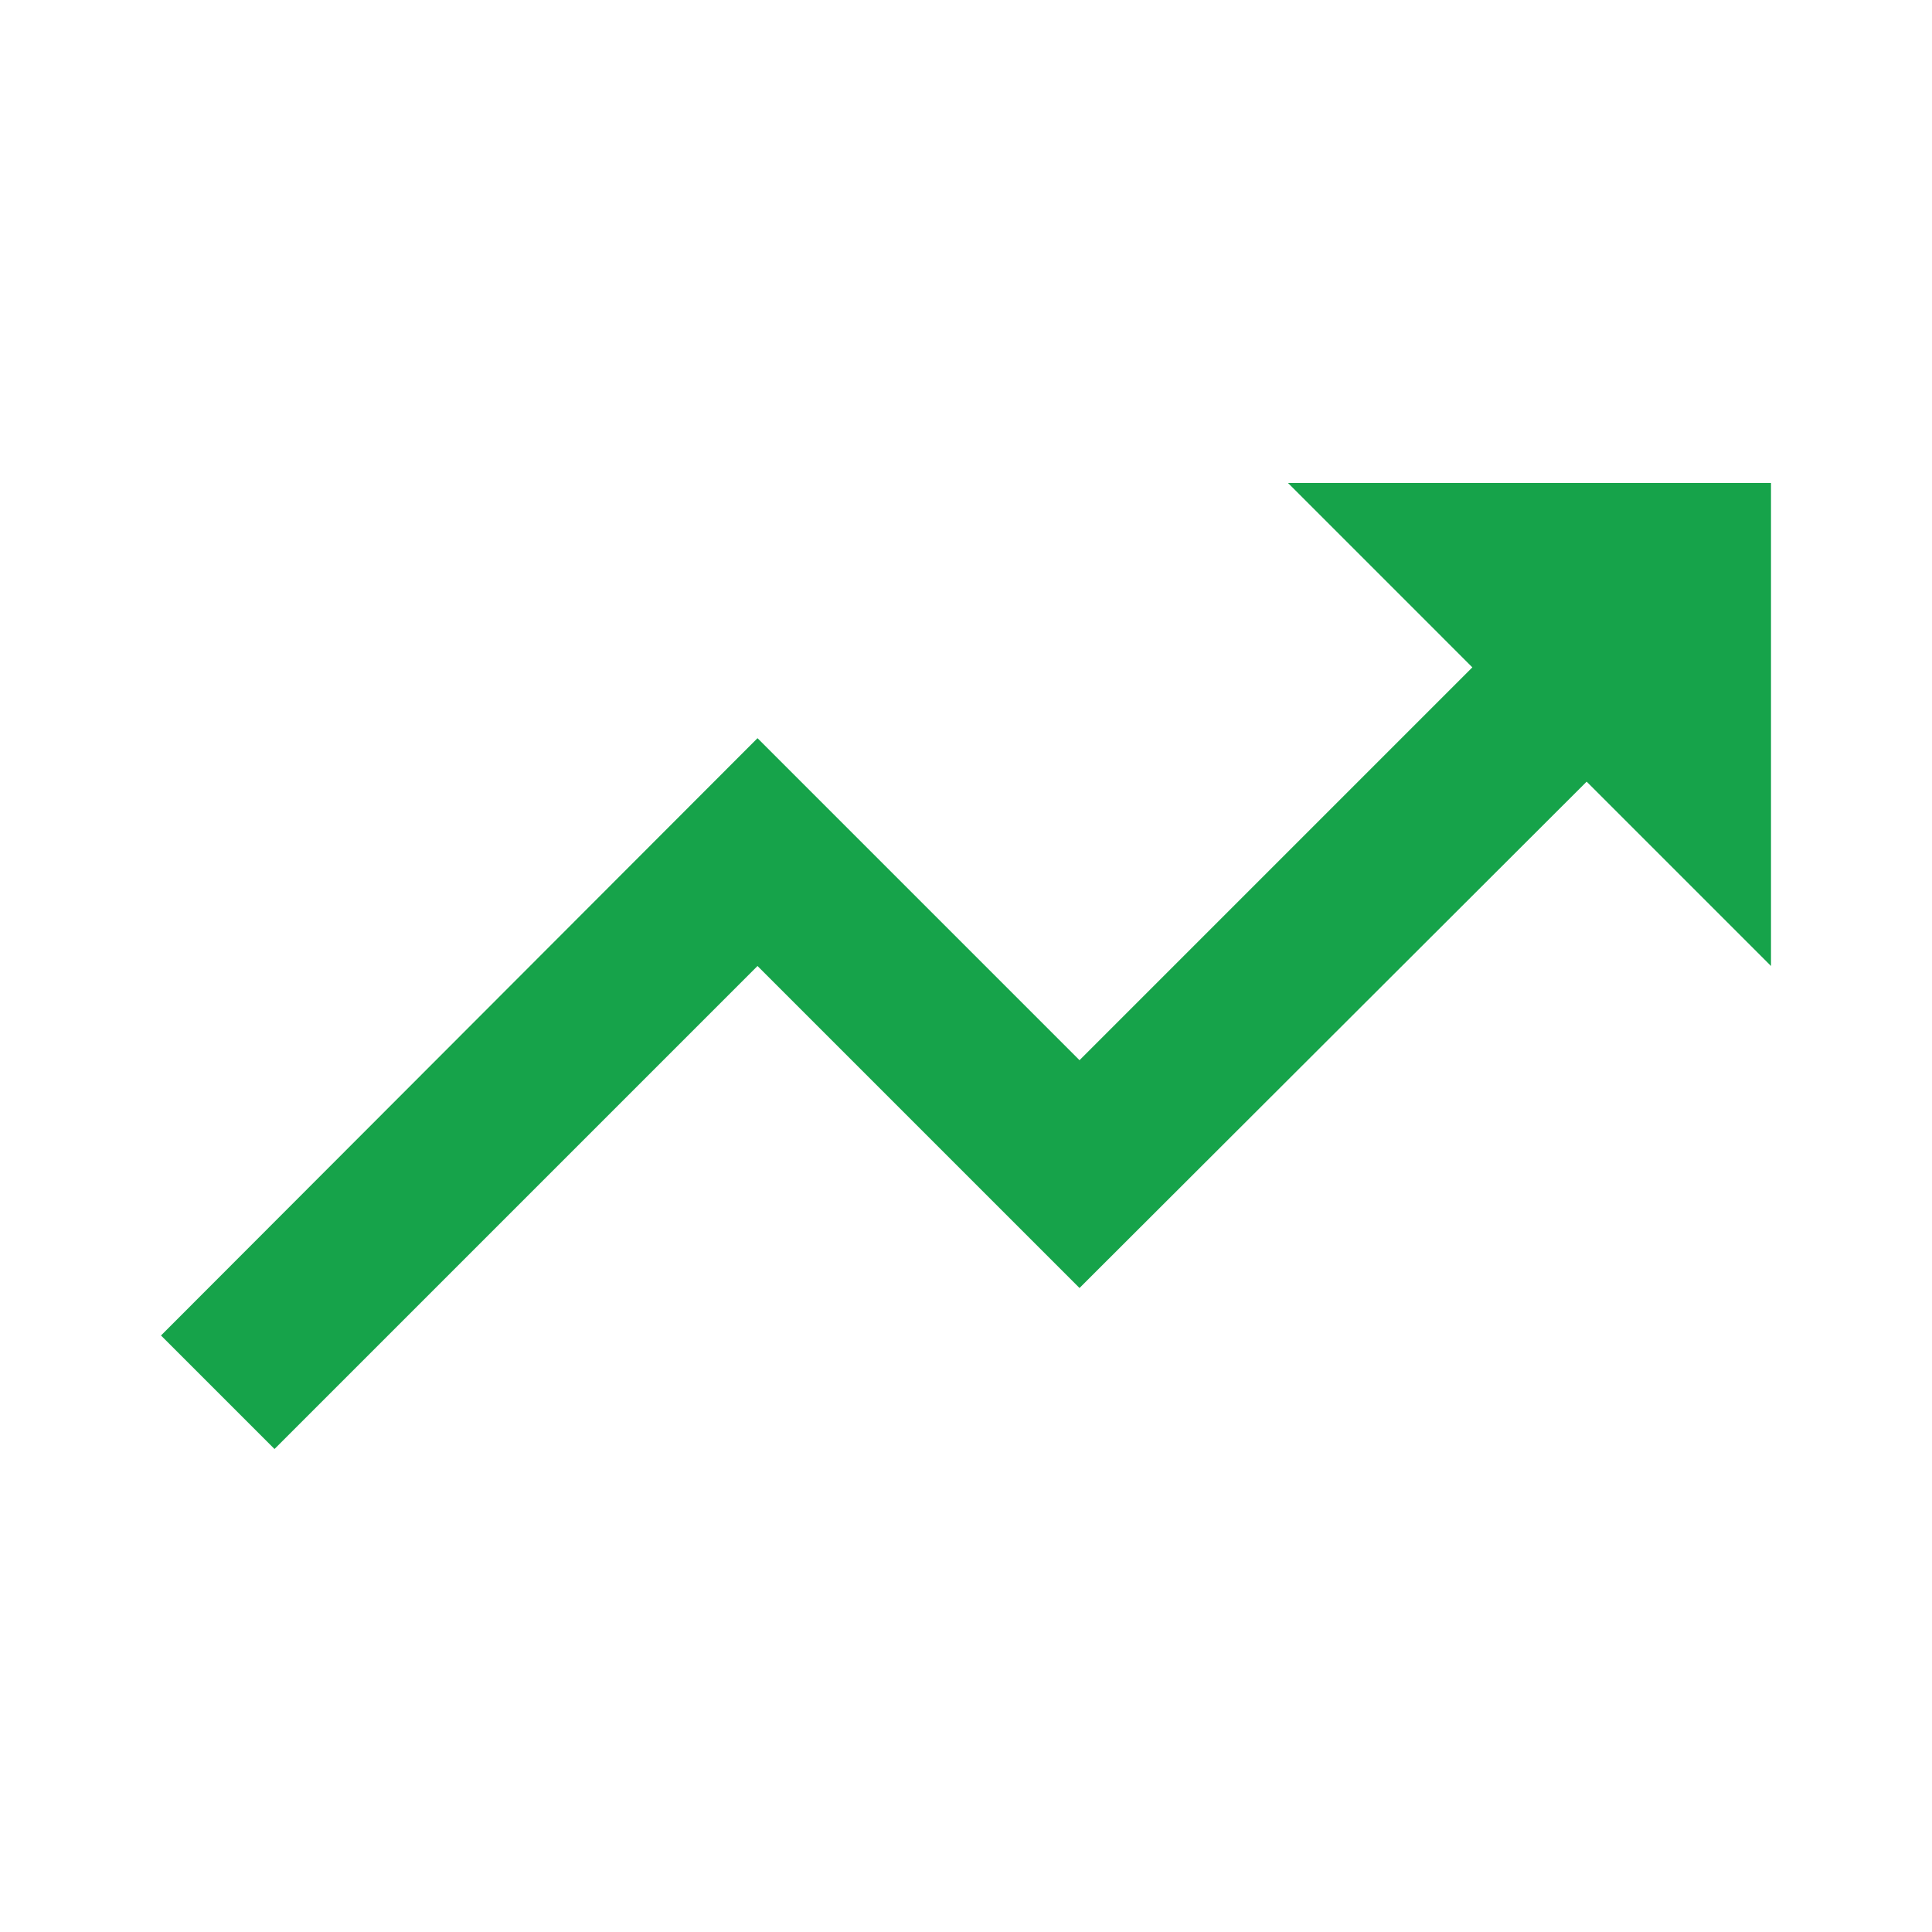
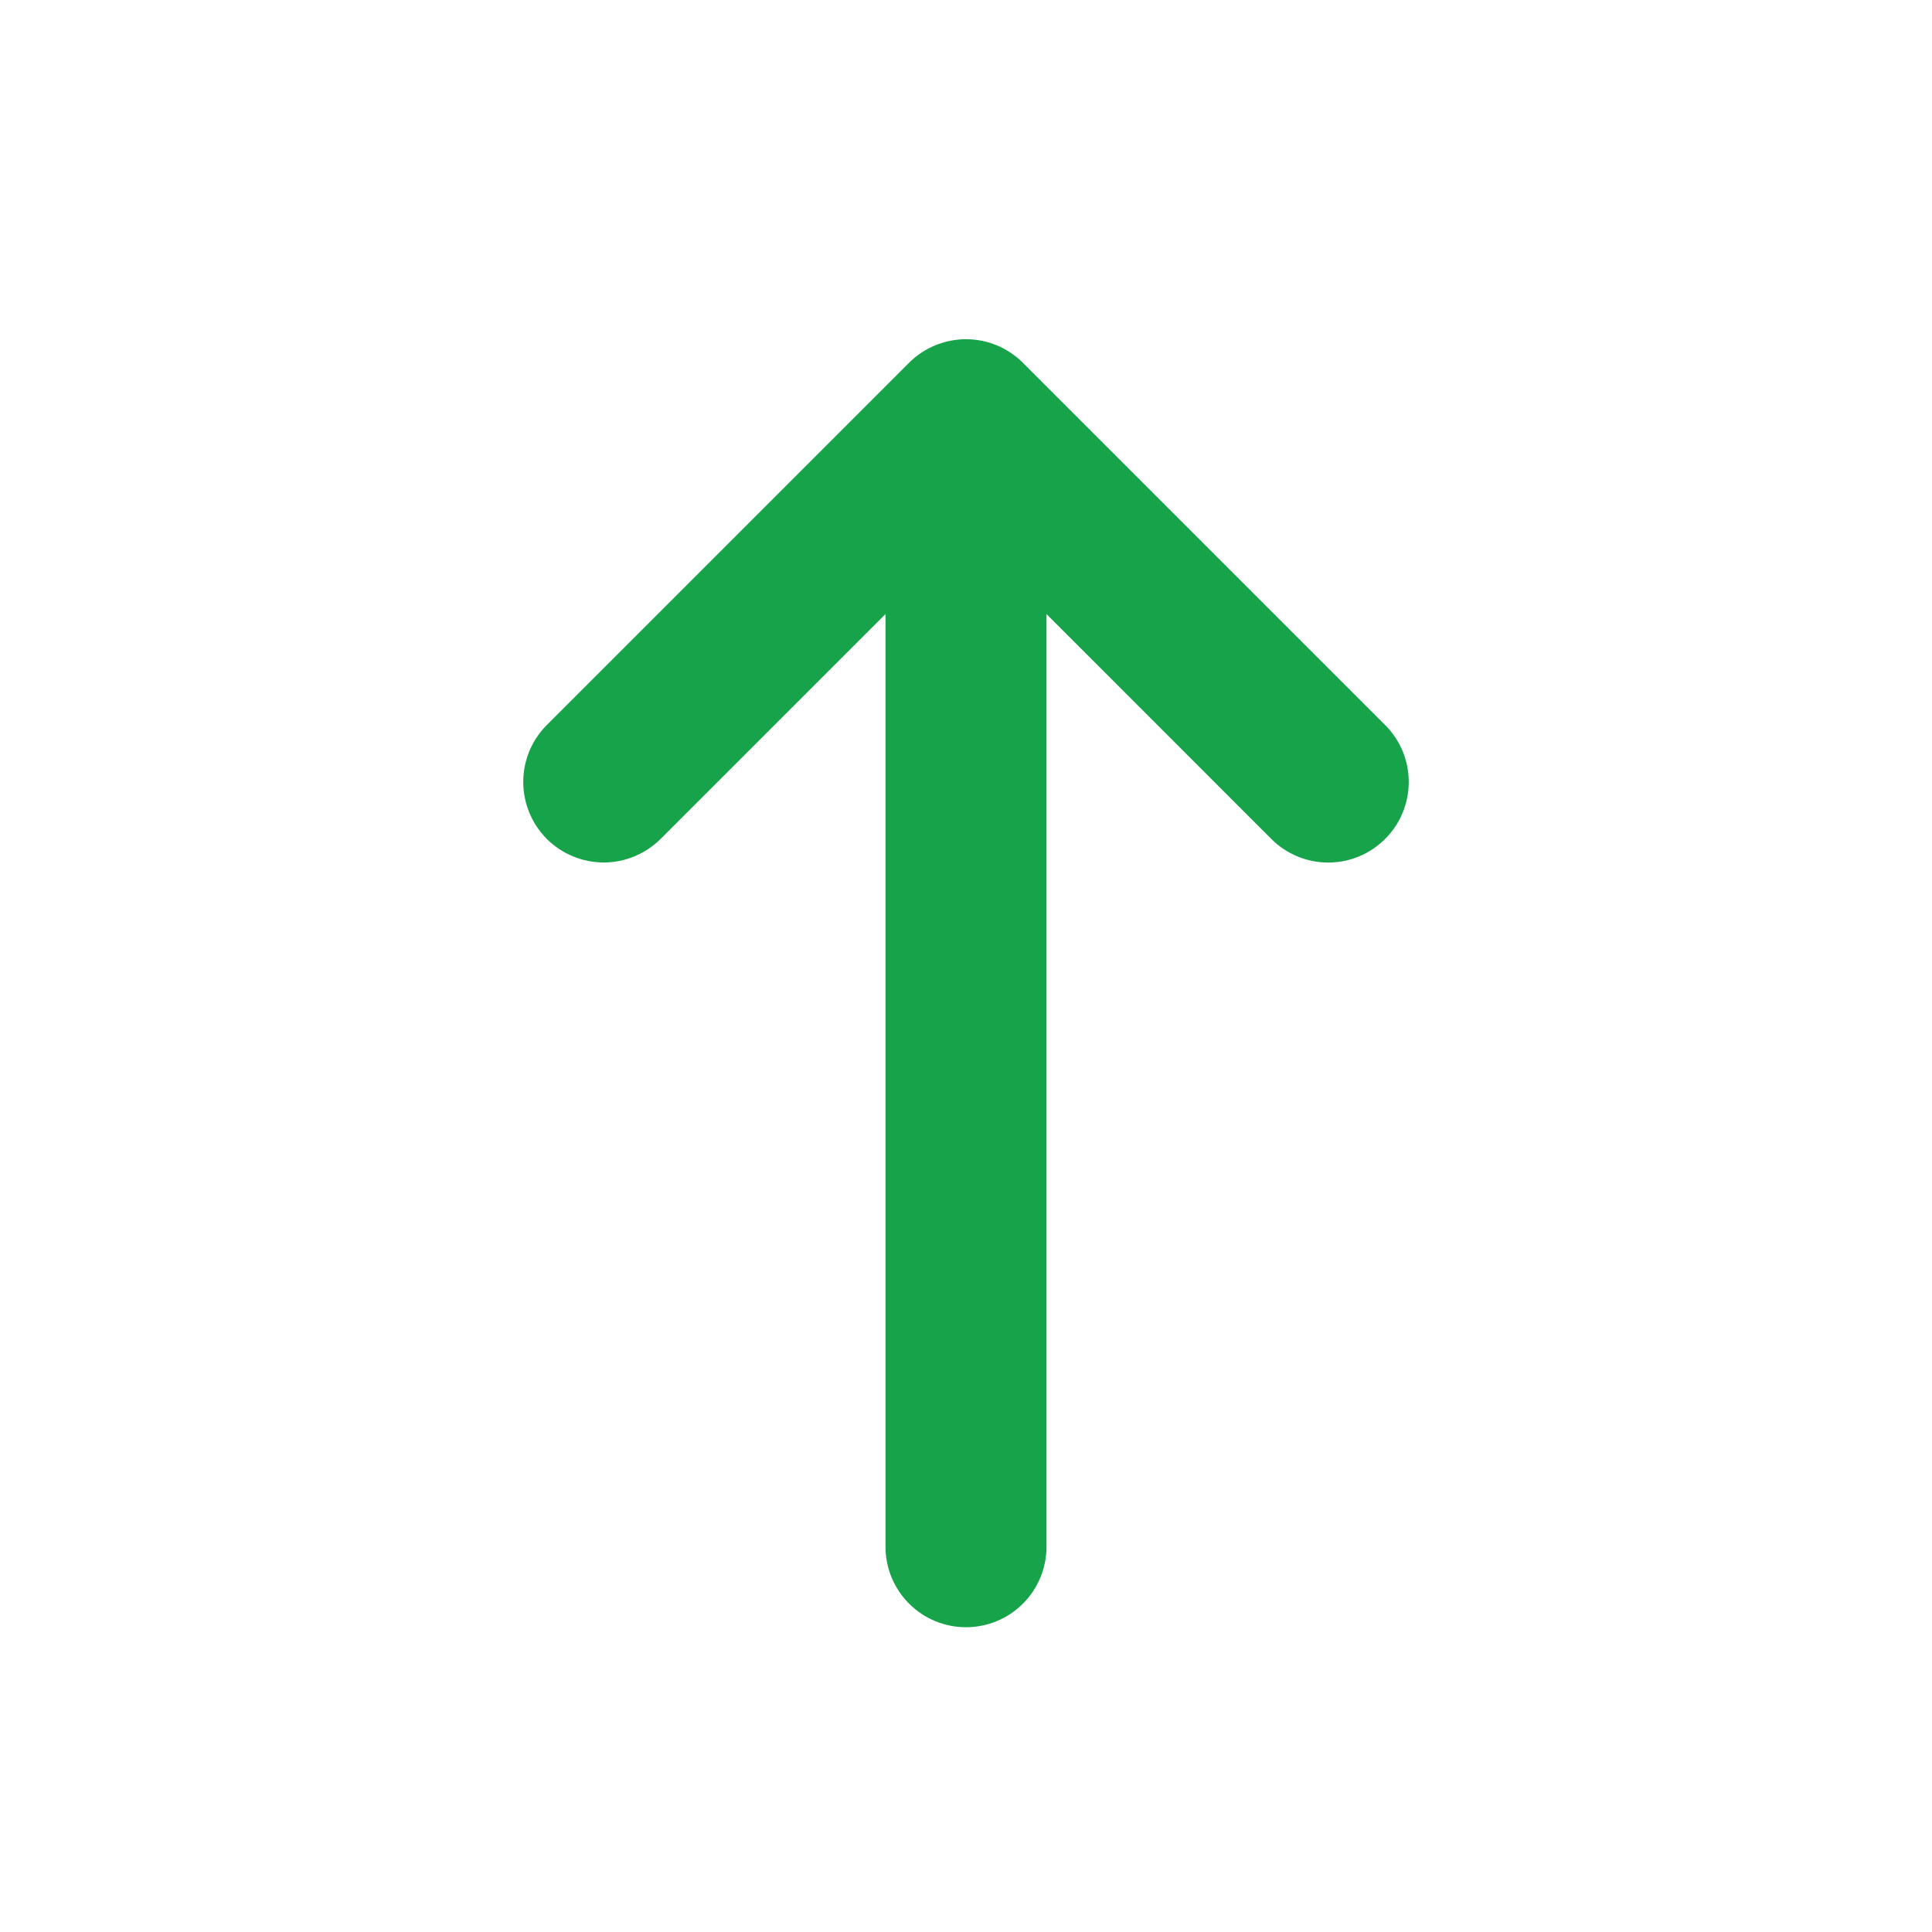
<svg xmlns="http://www.w3.org/2000/svg" width="24" height="24" viewBox="0 0 24 24" fill="none">
-   <path d="M16 6L18.29 8.29L13.41 13.17L9.41 9.17L2 16.59L3.41 18L9.41 12L13.41 16L19.71 9.71L22 12V6H16Z" fill="#16A34A" />
+   <path fill-rule="evenodd" clip-rule="evenodd" d="M12 5.714C12.265 5.714 12.52 5.819 12.707 6.007C12.895 6.194 13 6.449 13 6.714L13 19.214C13 19.479 12.895 19.734 12.707 19.921C12.52 20.109 12.265 20.214 12 20.214C11.735 20.214 11.48 20.109 11.293 19.921C11.105 19.734 11 19.479 11 19.214L11 6.714C11 6.449 11.105 6.194 11.293 6.007C11.48 5.819 11.735 5.714 12 5.714Z" fill="#16A34A" />
+   <path fill-rule="evenodd" clip-rule="evenodd" d="M12 4.214C12.265 4.214 12.52 4.319 12.707 4.507L17.207 9.007C17.395 9.194 17.5 9.449 17.5 9.714C17.5 9.979 17.395 10.234 17.207 10.421C17.02 10.609 16.766 10.715 16.5 10.715C16.235 10.715 15.981 10.61 15.793 10.422L12 6.628L8.207 10.421C8.019 10.608 7.765 10.714 7.5 10.714C7.234 10.714 6.98 10.608 6.792 10.421C6.605 10.233 6.5 9.978 6.5 9.713C6.5 9.448 6.605 9.194 6.793 9.006L11.293 4.506C11.481 4.319 11.735 4.214 12 4.214Z" fill="#16A34A" />
</svg>
